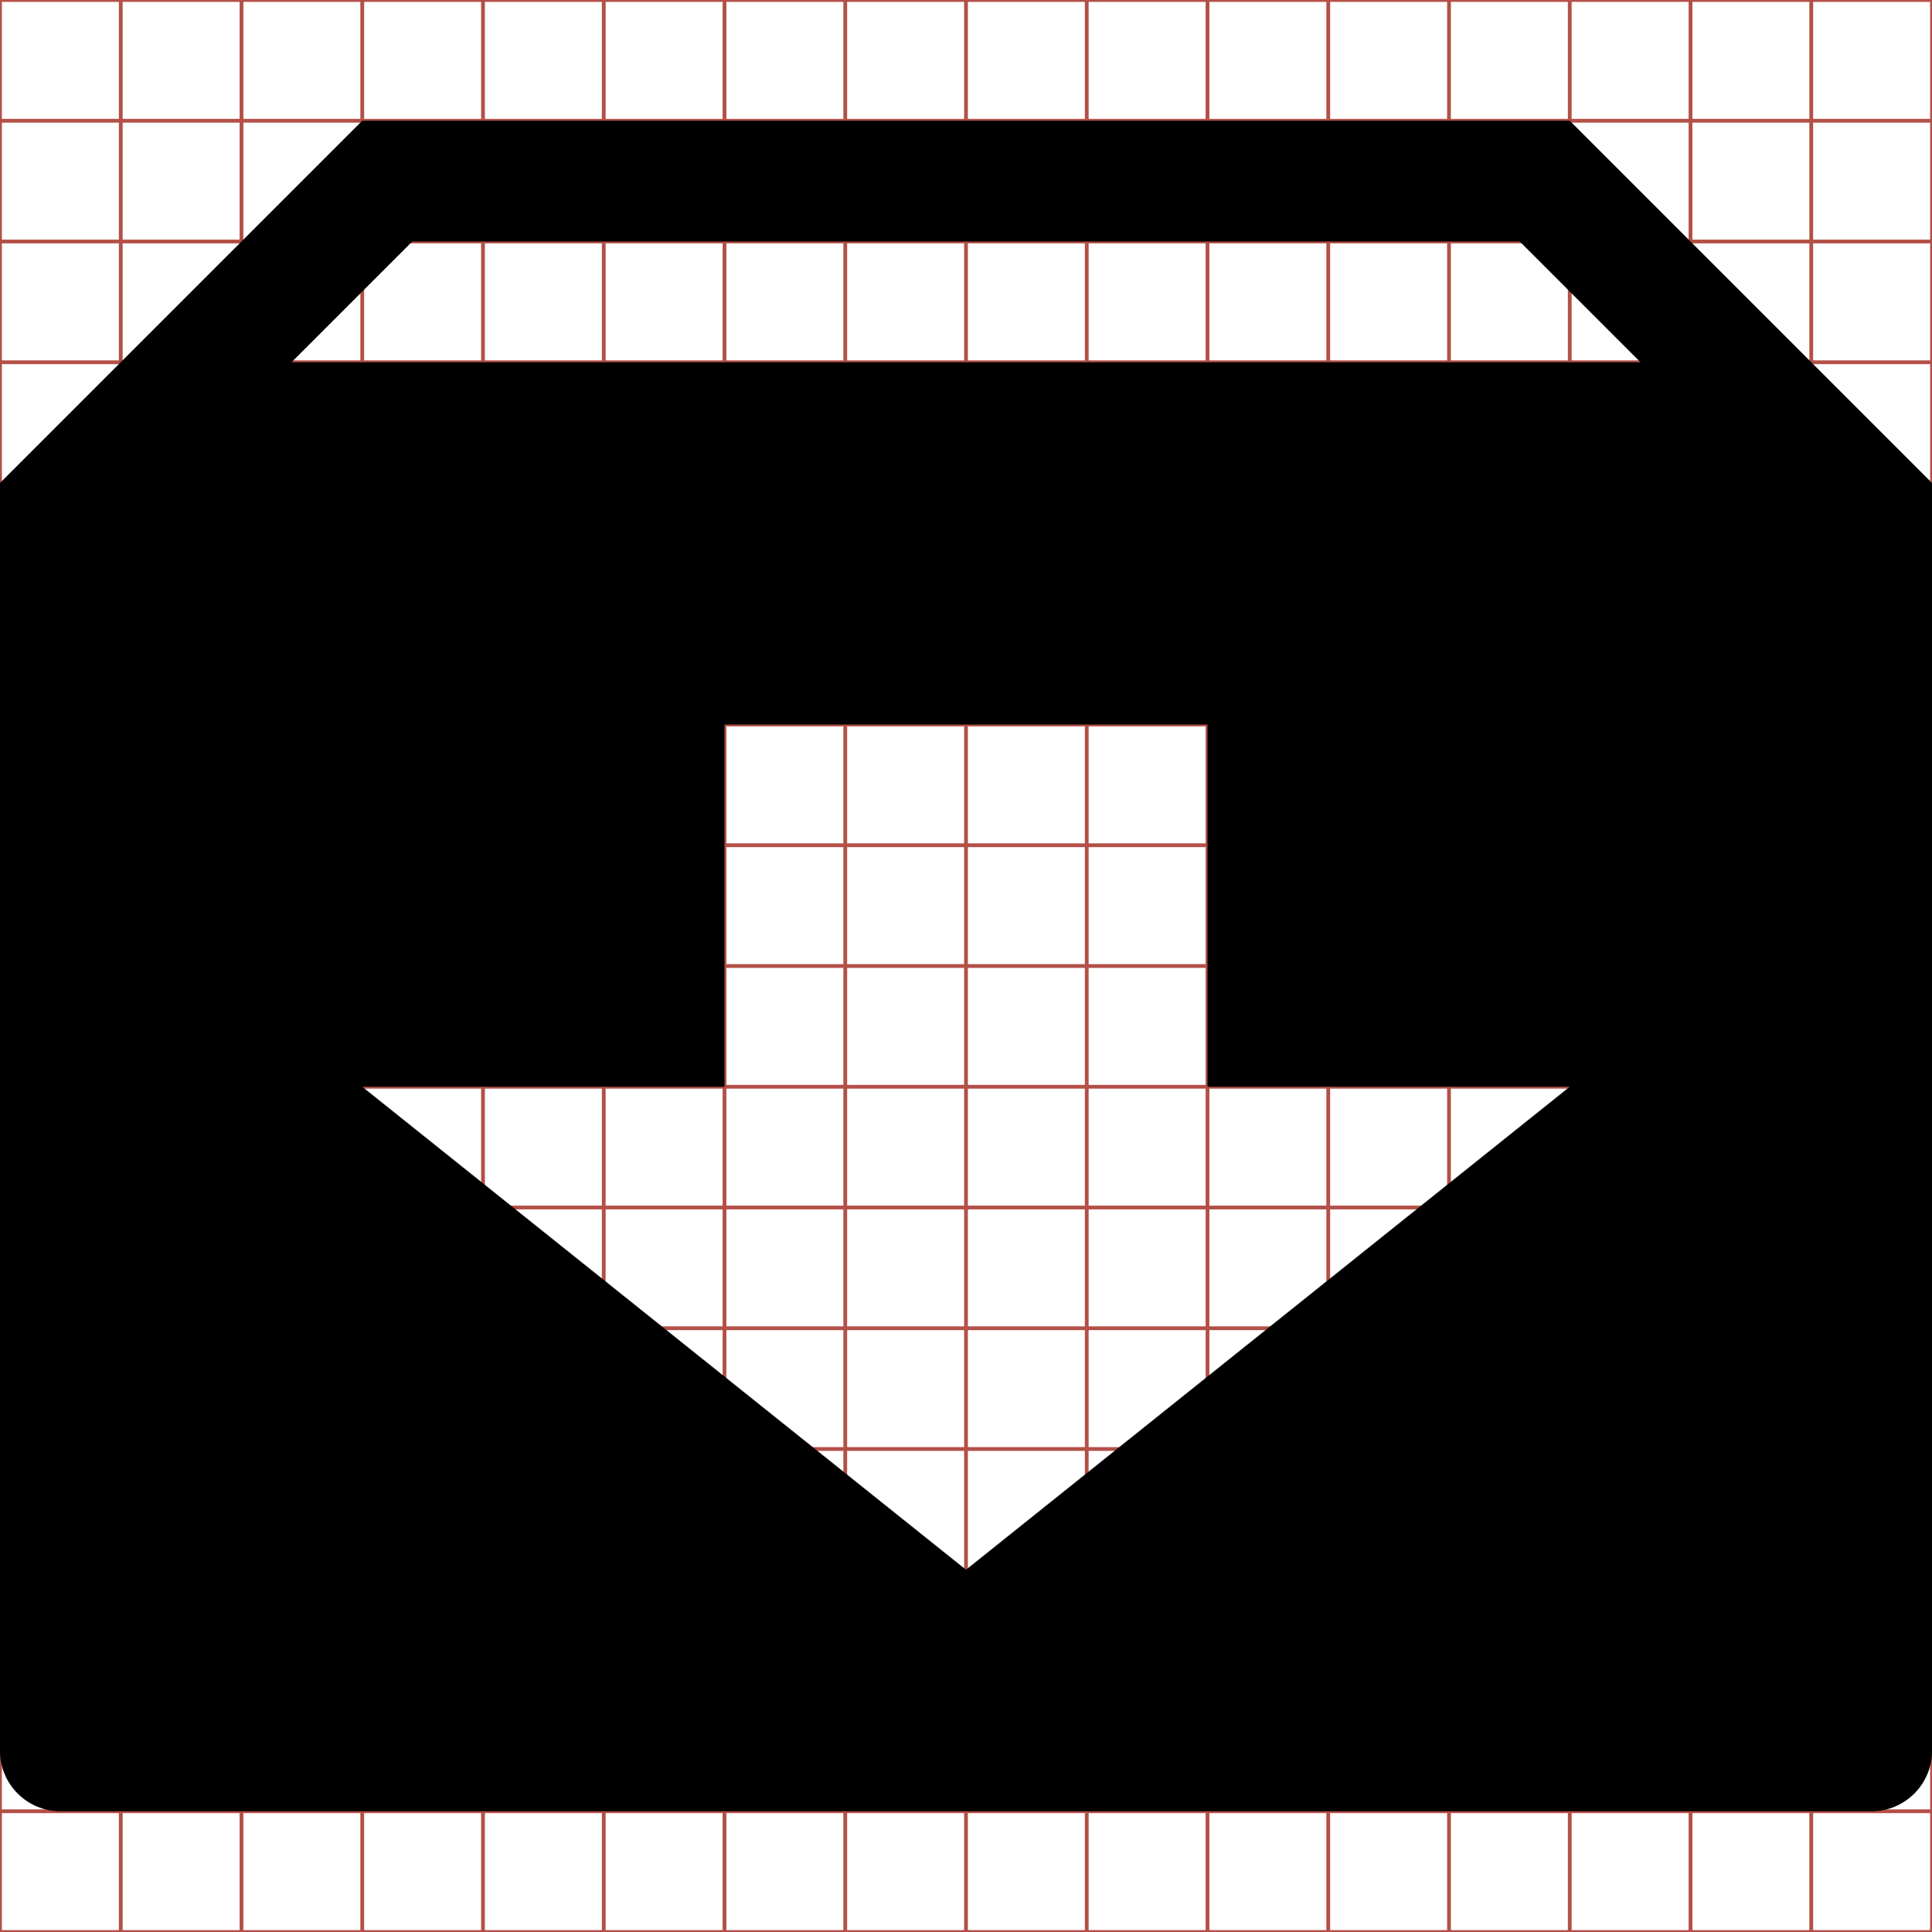
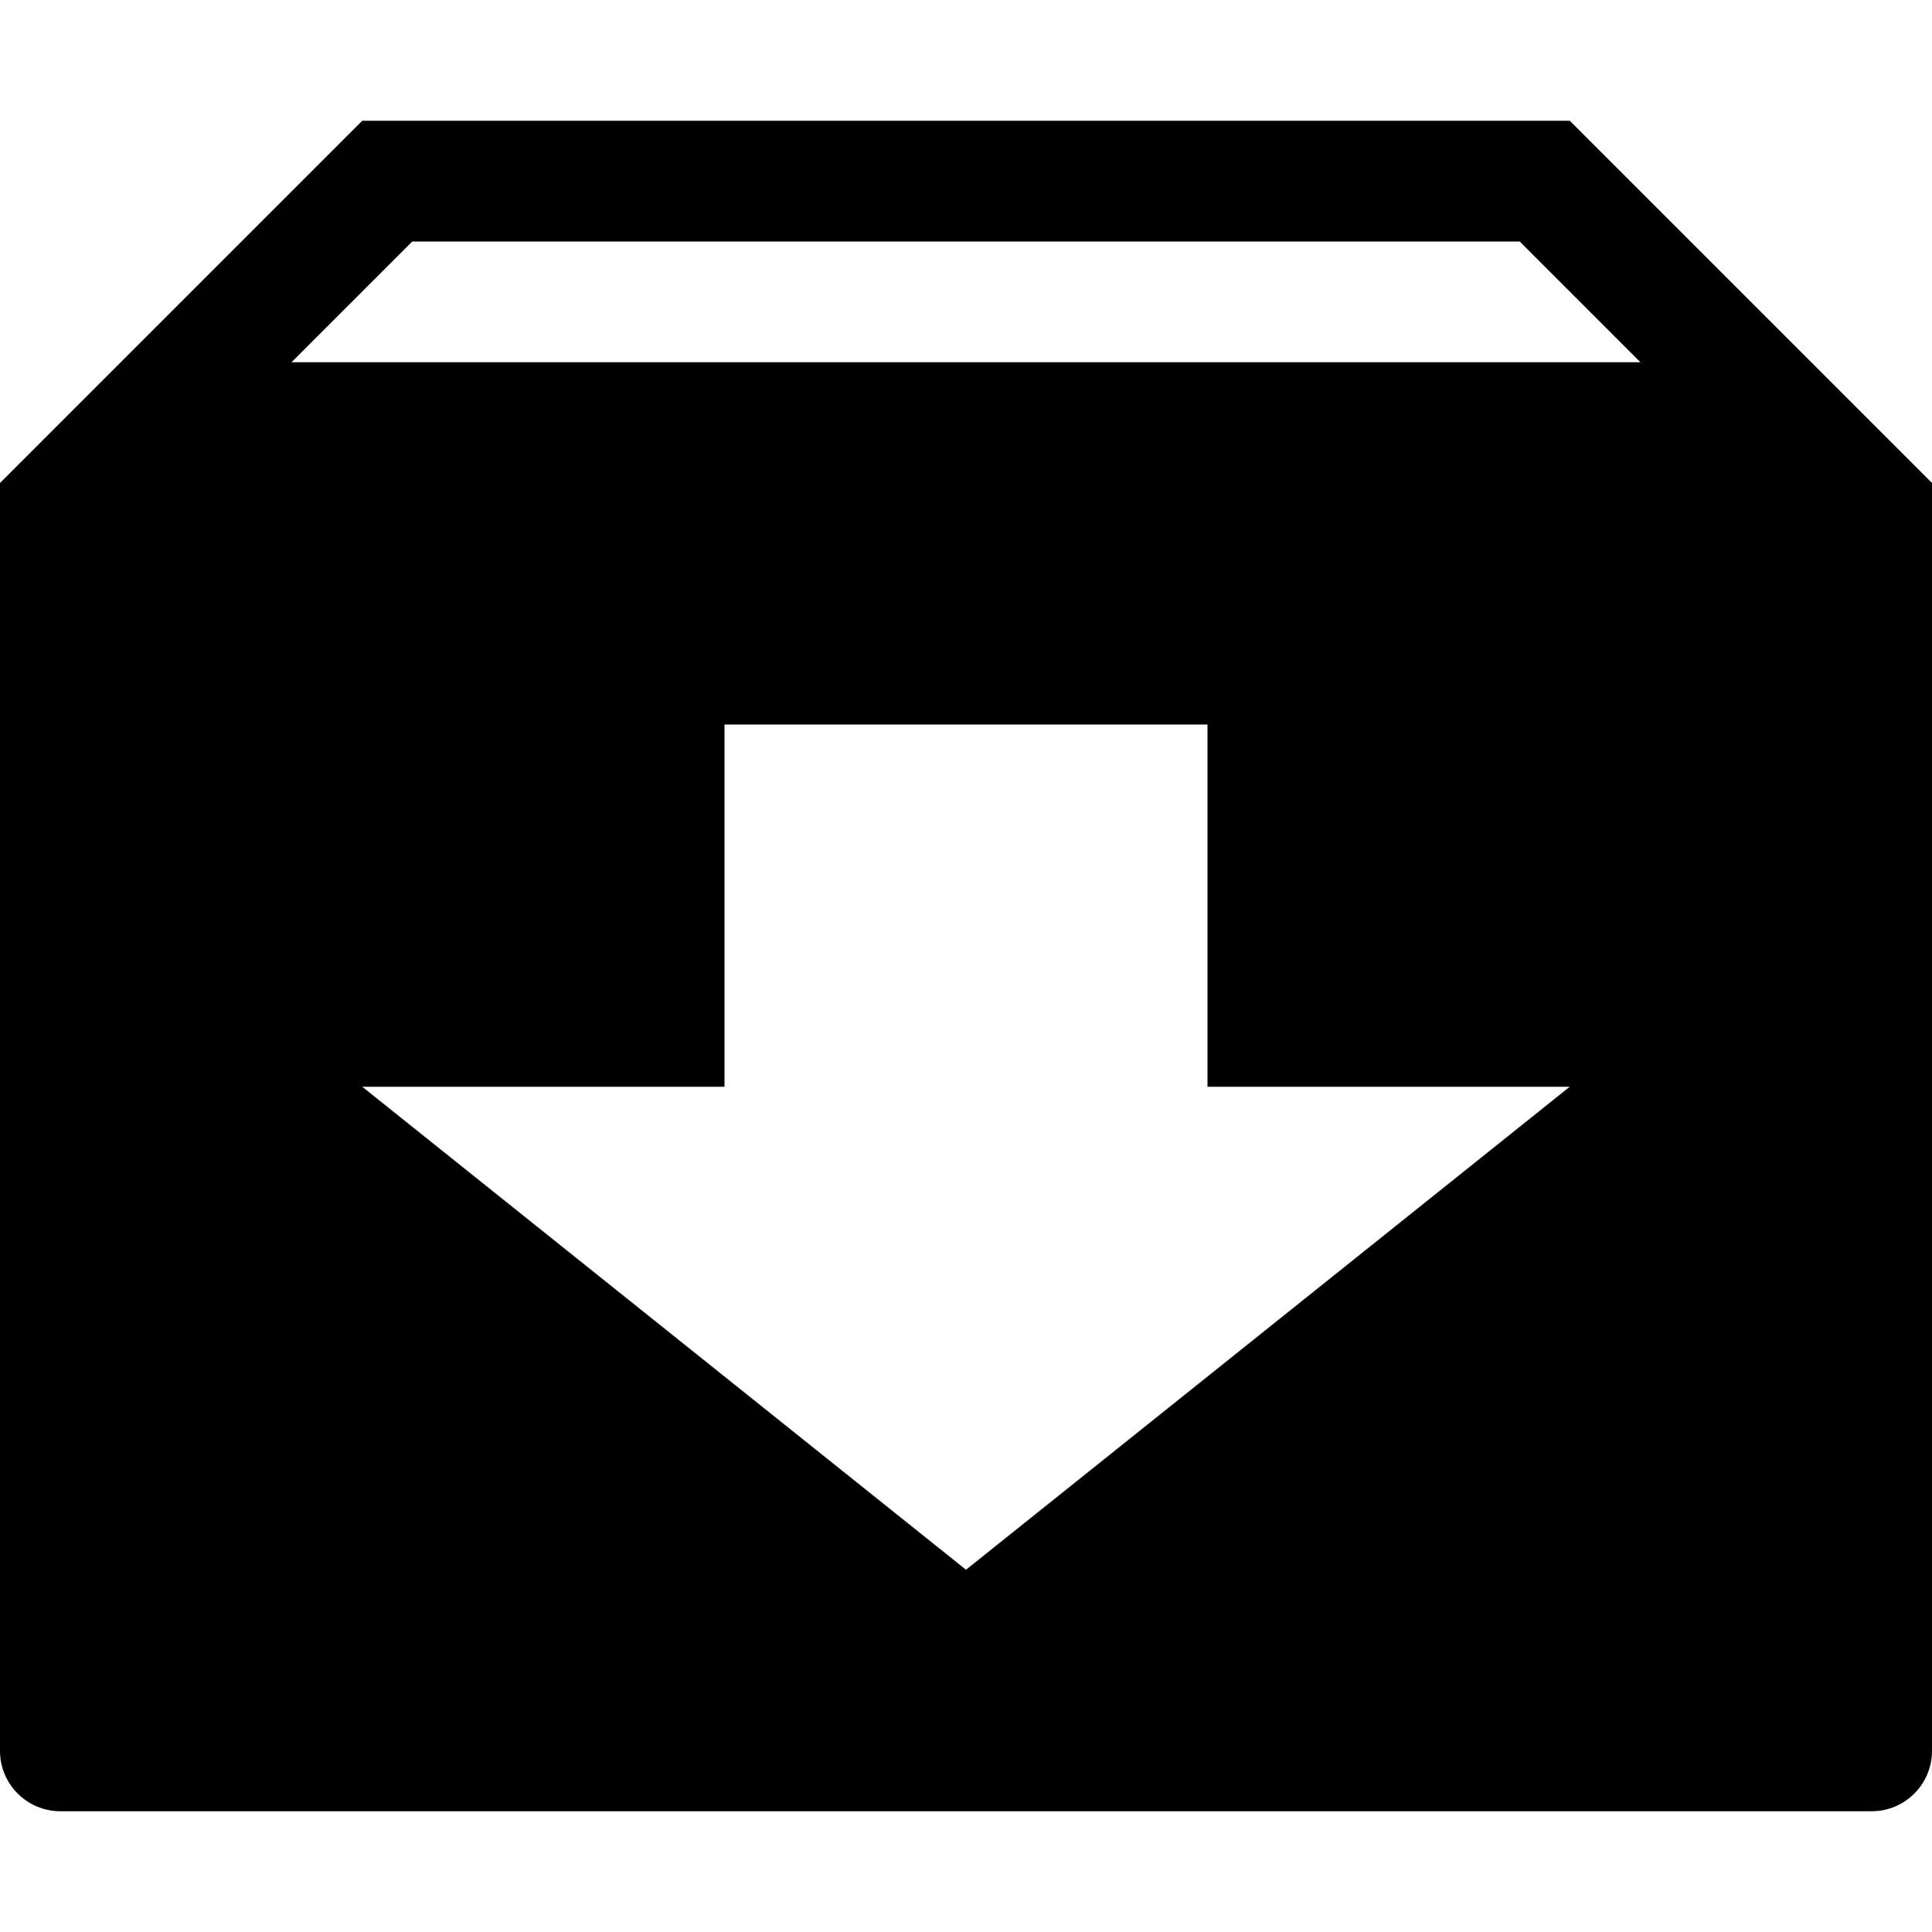
- <svg xmlns="http://www.w3.org/2000/svg" width="512" height="512" viewBox="0 0 512 512" fill="#000000">
-   <g class="svgGrid" id="svgGrid">
-     <line stroke-width="1" stroke="#B35047" x1="32" x2="32" y1="0" y2="512" />
-     <line stroke-width="1" stroke="#B35047" x1="64" x2="64" y1="0" y2="512" />
-     <line stroke-width="1" stroke="#B35047" x1="96" x2="96" y1="0" y2="512" />
-     <line stroke-width="1" stroke="#B35047" x1="128" x2="128" y1="0" y2="512" />
-     <line stroke-width="1" stroke="#B35047" x1="160" x2="160" y1="0" y2="512" />
-     <line stroke-width="1" stroke="#B35047" x1="192" x2="192" y1="0" y2="512" />
-     <line stroke-width="1" stroke="#B35047" x1="224" x2="224" y1="0" y2="512" />
-     <line stroke-width="1" stroke="#B35047" x1="256" x2="256" y1="0" y2="512" />
-     <line stroke-width="1" stroke="#B35047" x1="288" x2="288" y1="0" y2="512" />
-     <line stroke-width="1" stroke="#B35047" x1="320" x2="320" y1="0" y2="512" />
-     <line stroke-width="1" stroke="#B35047" x1="352" x2="352" y1="0" y2="512" />
-     <line stroke-width="1" stroke="#B35047" x1="384" x2="384" y1="0" y2="512" />
-     <line stroke-width="1" stroke="#B35047" x1="416" x2="416" y1="0" y2="512" />
-     <line stroke-width="1" stroke="#B35047" x1="448" x2="448" y1="0" y2="512" />
-     <line stroke-width="1" stroke="#B35047" x1="480" x2="480" y1="0" y2="512" />
-     <line stroke-width="1" stroke="#B35047" x1="0" x2="512" y1="32" y2="32" />
-     <line stroke-width="1" stroke="#B35047" x1="0" x2="512" y1="64" y2="64" />
-     <line stroke-width="1" stroke="#B35047" x1="0" x2="512" y1="96" y2="96" />
-     <line stroke-width="1" stroke="#B35047" x1="0" x2="512" y1="128" y2="128" />
-     <line stroke-width="1" stroke="#B35047" x1="0" x2="512" y1="160" y2="160" />
-     <line stroke-width="1" stroke="#B35047" x1="0" x2="512" y1="192" y2="192" />
-     <line stroke-width="1" stroke="#B35047" x1="0" x2="512" y1="224" y2="224" />
-     <line stroke-width="1" stroke="#B35047" x1="0" x2="512" y1="256" y2="256" />
-     <line stroke-width="1" stroke="#B35047" x1="0" x2="512" y1="288" y2="288" />
-     <line stroke-width="1" stroke="#B35047" x1="0" x2="512" y1="320" y2="320" />
-     <line stroke-width="1" stroke="#B35047" x1="0" x2="512" y1="352" y2="352" />
-     <line stroke-width="1" stroke="#B35047" x1="0" x2="512" y1="384" y2="384" />
-     <line stroke-width="1" stroke="#B35047" x1="0" x2="512" y1="416" y2="416" />
-     <line stroke-width="1" stroke="#B35047" x1="0" x2="512" y1="448" y2="448" />
-     <line stroke-width="1" stroke="#B35047" x1="0" x2="512" y1="480" y2="480" />
-     <rect x="0" y="0" width="512" height="512" fill="none" stroke-width="1" stroke="#B35047" />
-   </g>
-   <path d="M 416.00,32.00L 96.00,32.00 L0.00,128.00l0.00,336.00 c0.00,8.837, 7.163,16.00, 16.00,16.00l 480.00,0.00 c 8.836,0.00, 16.00-7.163, 16.00-16.00L 512.00,128.00 L 416.00,32.00z M 256.00,416.00L 96.00,288.00l 96.00,0.00 l0.00-96.00 l 128.00,0.00 l0.00,96.00 l 96.00,0.00 L 256.00,416.00z M 77.255,96.00l 32.00-32.00l 293.489,0.00 l 32.00,32.00L 77.255,96.00 z" />
+ <svg xmlns="http://www.w3.org/2000/svg" version="1.1" width="32" height="32" viewBox="0 0 32 32">
+   <path d="M26 2h-20l-6 6v21c0 0.552 0.448 1 1 1h30c0.552 0 1-0.448 1-1v-21l-6-6zM16 26l-10-8h6v-6h8v6h6l-10 8zM4.828 6l2-2h18.343l2 2h-22.343z" fill="#000000" />
</svg>
